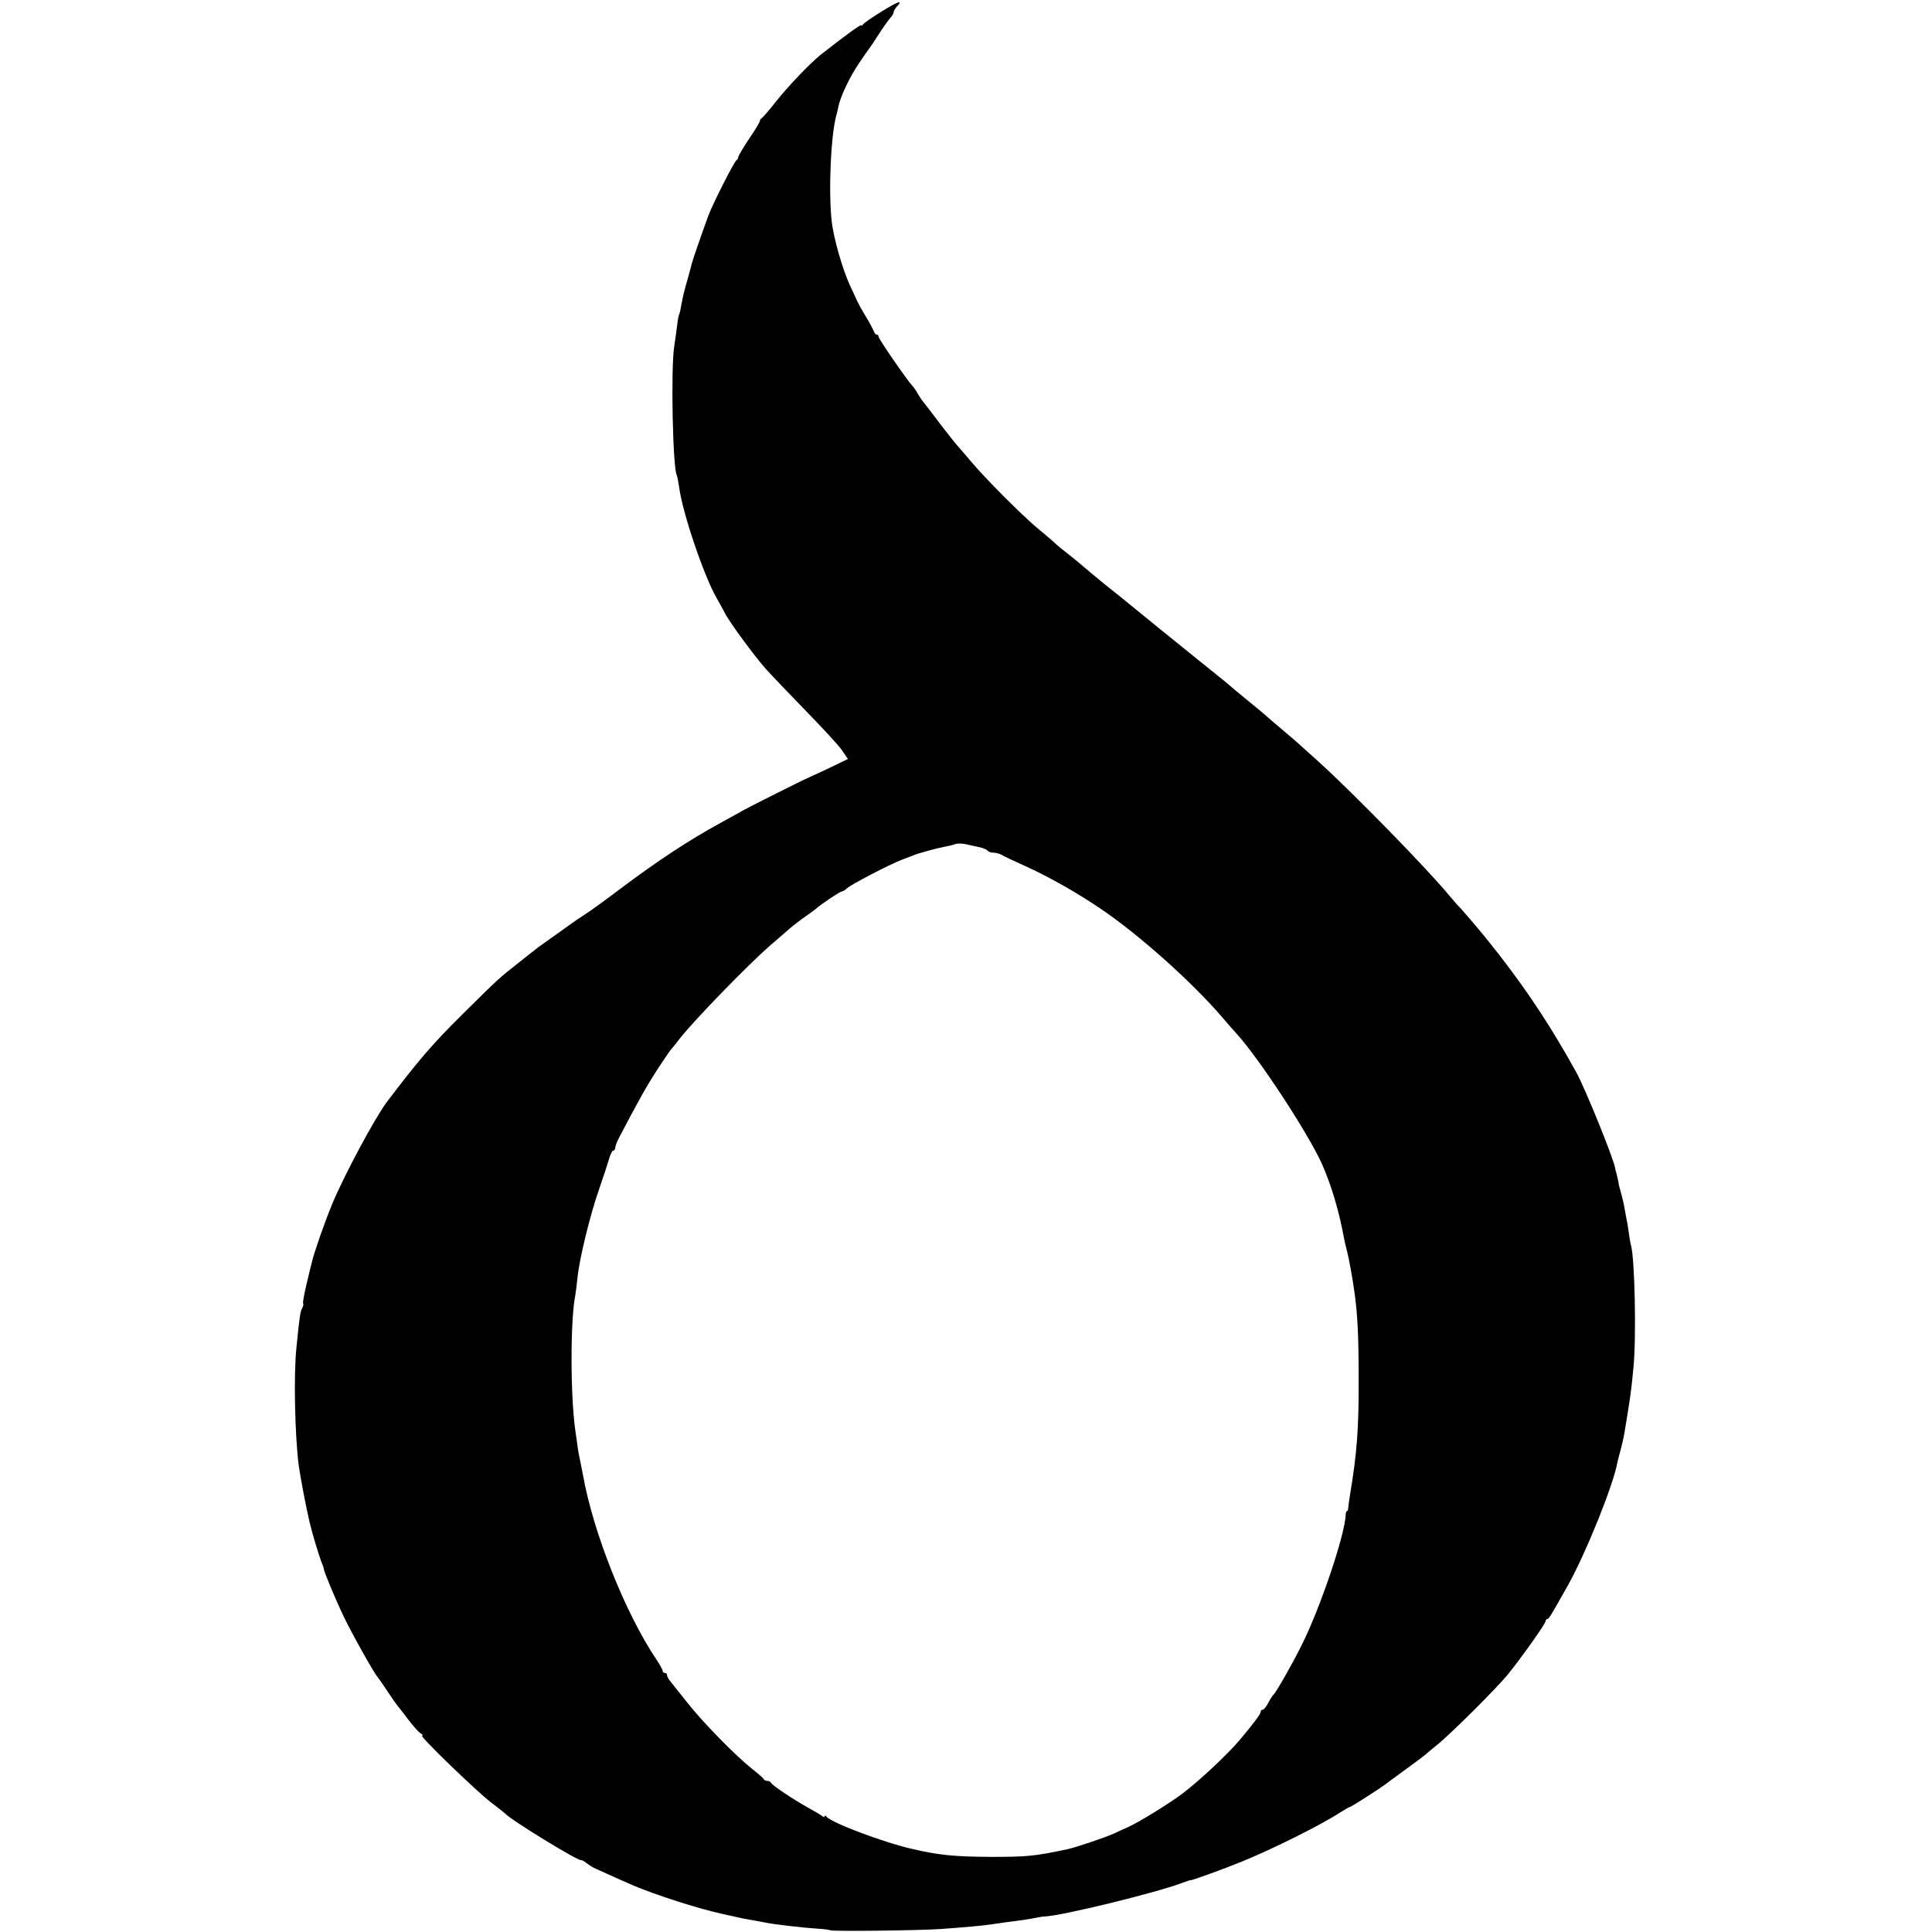
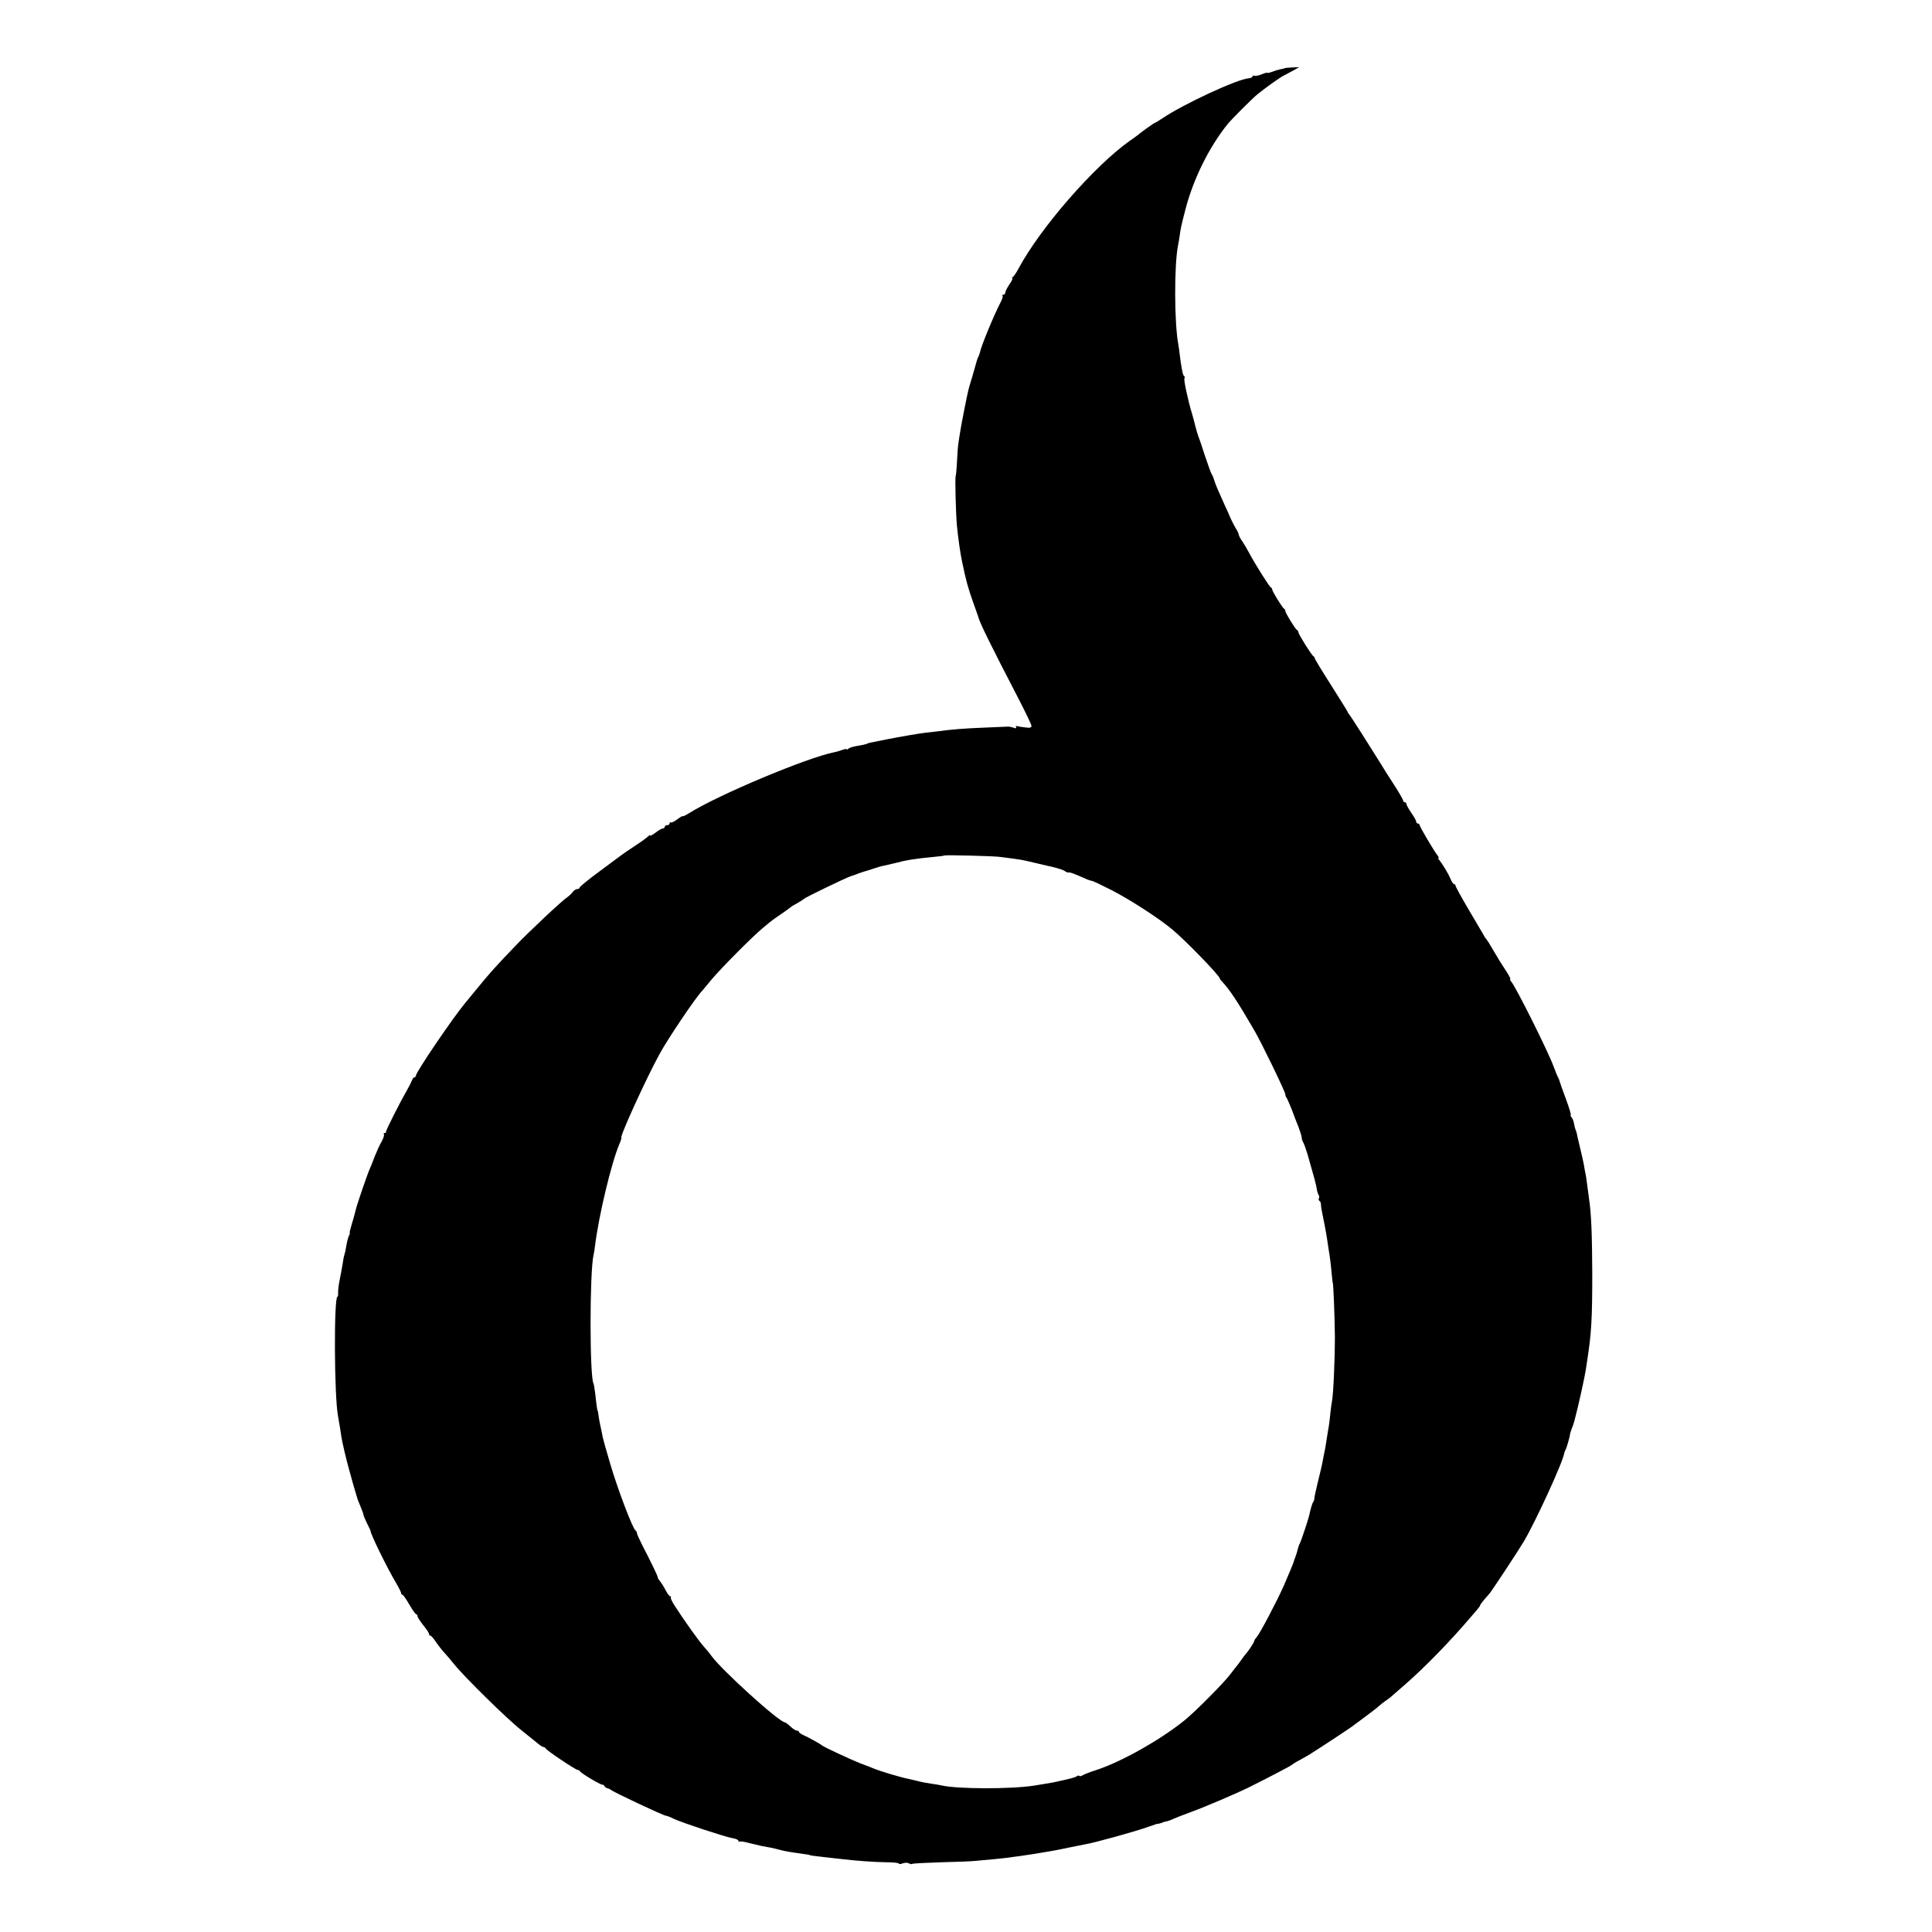
- <svg xmlns="http://www.w3.org/2000/svg" version="1" width="1193.333" height="1193.333" viewBox="0 0 895 895">
-   <path d="M408 5.6c-4.1 2.5-7.8 5.1-8.2 5.7-.4.7-.8.8-.8.4 0-.7-8.2 5.3-19 13.8-4.9 4-14.7 14.2-20.5 21.5-3.2 4.1-6.3 7.6-6.7 7.8-.4.2-.8.8-.8 1.3 0 .4-2.2 4.2-5 8.2-2.7 4.1-5 7.9-5 8.5 0 .5-.4 1.2-.8 1.4-1 .4-11.2 20.6-13.1 25.8-3.8 10.5-7.3 20.7-7.6 22-.2.8-1 4-1.9 7.1-1.6 5.5-2.1 7.4-3.2 13.3-.2 1.6-.7 3.2-.9 3.6-.2.3-.6 2.7-.9 5.3-.3 2.6-.9 6.8-1.3 9.4-1.6 10.7-.6 56.3 1.2 59.4.2.3.7 2.8 1.1 5.5 1.5 11.8 11.5 41.2 17.3 51.3 1.4 2.5 3.2 5.7 3.9 7.1 2.1 4.2 13.4 19.5 18.8 25.7 2.9 3.2 11.4 12.1 18.9 19.8 7.5 7.7 15 15.8 16.5 18l2.8 4.1-9.1 4.4c-5.1 2.4-9.4 4.4-9.7 4.5-.6.1-26.9 13.3-29 14.5-.8.5-5.8 3.2-11 6.1-14.9 8.1-29.4 17.7-47 30.9-6.3 4.8-13.5 10-16 11.6-2.5 1.6-4.9 3.2-5.5 3.7-.5.4-4.1 2.9-8 5.7-3.8 2.7-7.5 5.3-8 5.7-.6.4-4.4 3.5-8.5 6.7-10.3 8.1-9.6 7.5-27.5 25.2-13.4 13.3-19.8 20.8-34.3 39.9-5.6 7.5-20.1 34.5-25.4 47.5-3.3 7.9-8.3 22.2-9.3 26.6-.3 1-1.4 5.7-2.5 10.3-1.1 4.6-1.8 8.6-1.6 8.9.3.2.1 1.2-.4 2.2-.9 1.6-1.2 3.5-2.7 18.5-1.3 12.7-.7 40.6 1.1 54.5.8 5.6 3.5 19.9 5.1 26.5 1.1 4.8 4.3 15.2 5.3 17.8.7 1.6 1.2 3.1 1.2 3.5 0 1.1 5.4 14.1 9.3 22.2 3.7 7.8 14.2 26.5 15.7 28 .3.3 2.3 3.2 4.5 6.5s4.2 6.2 4.5 6.5c.3.3 2.5 3.1 4.9 6.3 2.4 3.2 5.1 6.2 6 6.7.9.5 1.2 1 .6 1-1.5 0 25.2 25.8 32 31 3.3 2.5 6.2 4.8 6.5 5.1 2.3 2.8 33.7 22 35.1 21.6.4-.1 1.5.5 2.5 1.3 1.1.9 3 2.1 4.4 2.7 8.8 4 14.9 6.7 17.5 7.8 10.5 4.4 29.3 10.5 41 13.1 4.4.9 8.5 1.9 9 2 .6.1 2.7.5 4.9.9 2.1.4 4.8.9 6 1.1 3.6.8 17.1 2.4 24.8 2.9 2.5.1 5 .5 5.5.7 1.1.6 41.7.1 51.3-.6 9.9-.7 19.9-1.6 23-2.1 3.3-.5 9.6-1.4 14.5-2 2.2-.3 5.1-.8 6.5-1.1 1.4-.3 3.2-.6 4-.6 7.4-.2 51.4-10.9 63.5-15.5 2.2-.8 4-1.4 4-1.3 0 .4 15.4-5.2 24-8.7 14.2-5.8 36.3-16.8 45.2-22.6 2.4-1.5 4.5-2.7 4.8-2.7.5 0 13.6-8.4 16-10.2.6-.5 4.8-3.6 9.5-7s8.7-6.4 9-6.7c.3-.3 2.8-2.4 5.5-4.6 6.2-4.9 27.7-26.3 33-32.8 6.1-7.5 17.5-23.5 17.5-24.7 0-.5.3-1 .8-1 .7 0 1.5-1.3 9.5-15.5 8.4-15.1 21.1-46.5 23-57.2.2-1 .9-3.6 1.5-5.8.6-2.2 1.3-5.4 1.6-7 2.8-16.9 3.2-19.3 4.3-31 1.4-14.2.6-51.3-1.2-56.8-.2-.7-.6-3-.9-5.2-.3-2.2-.7-5-1-6.1-.2-1.2-.7-3.7-1-5.5-.3-1.9-1-4.9-1.5-6.7-.5-1.8-1-3.6-1.1-4-.1-1.1-1.1-5.6-1.5-6.7-.1-.6-.3-1.2-.3-1.5-1.1-5.3-13.8-36.6-18-44.3-12.8-23.2-25.9-42.5-41.9-62.2-3.7-4.6-11.8-14-12.4-14.5-.4-.3-2.3-2.5-4.4-5-10.3-12.5-44.3-47.3-60.5-62-10.1-9.1-9.1-8.3-17-15-3.6-3-6.7-5.7-7-6-.3-.3-4.3-3.7-9-7.5s-8.7-7.2-9-7.5c-.3-.3-2.7-2.3-5.5-4.5-2.7-2.2-5.5-4.4-6.2-5-.7-.5-1.8-1.5-2.5-2-3.9-3.1-33.5-27.1-34.5-28-.6-.5-2.4-2-4-3.2-1.5-1.2-3.8-3-5-4-1.2-1-4.1-3.4-6.4-5.3-2.3-1.9-4.9-4.2-5.9-5-1-.8-3.2-2.6-5-4-1.7-1.3-4.2-3.3-5.4-4.5-1.2-1.1-4.9-4.3-8.2-7-7.9-6.7-23.6-22.5-30.4-30.5-3-3.6-5.7-6.7-6-7-.8-.8-5.2-6.3-8-10-3.8-5.1-7.9-10.4-8.9-11.6-.4-.5-1.3-2-2-3.1-.6-1.2-1.7-2.7-2.4-3.5-2.3-2.4-15.7-21.8-15.7-22.8 0-.6-.4-1-.9-1s-1.1-.8-1.4-1.8c-.4-.9-2-4-3.7-6.7-1.7-2.8-3.4-5.9-3.9-7-.5-1.1-2-4.5-3.5-7.6-3.4-7.5-7.4-21.5-8.3-29.2-1.6-14.3-.4-41 2.3-49.9.3-.9.6-2.5.8-3.5.9-4.5 5.1-13.4 9.4-19.8 2.6-3.9 4.9-7.2 5.2-7.5.3-.3 2.1-3 4-6s4.3-6.4 5.2-7.4c1-1.1 1.8-2.4 1.8-3 0-.5.7-1.8 1.7-2.8 2.7-3 .1-2.1-7.7 2.8zm46.3 387c1.5.4 3 1.1 3.3 1.5.3.5 1.4.9 2.5.9 1 0 2.7.4 3.7.9.9.6 6.4 3.2 12.2 5.8 10.5 4.8 23.5 12.2 33.9 19.3 17.8 12 42.2 33.9 56 49.9 2.5 3 5.7 6.6 7 8 10.4 11.5 32.8 45.6 39.4 60.1 4.4 9.8 8 22 10.3 34.5.3 1.6.9 4.3 1.4 6 .8 3 2.6 12.7 3.5 19.5 1.4 9.8 1.9 20.4 1.9 39 .1 24-.8 35.2-4 54.5-.4 2.2-.7 4.8-.8 5.7 0 1-.3 1.8-.6 1.8s-.6.8-.6 1.7c-.4 9.6-11.9 43.5-20.5 60.6-4.4 8.9-11.9 21.9-12.9 22.7-.4.3-1.5 2-2.4 3.7-.9 1.8-2.1 3.3-2.6 3.3-.6 0-1 .5-1 1.1 0 .9-3.2 5.2-9.5 12.7-5.7 6.8-18.5 18.8-26.5 24.9-6.5 4.9-20 13.2-25.2 15.6-2.1.9-5.3 2.4-7 3.2-3.8 1.7-17.7 6.4-21.1 7.1-15.4 3.3-19.1 3.6-35.7 3.6-16.9-.1-24.2-.8-36.5-3.7-13.6-3.1-37.8-12.3-39.7-15-.4-.5-.8-.6-.8-.1s-.6.4-1.2-.2c-.7-.5-3.5-2.2-6.3-3.7-7-3.9-16.9-10.5-17.3-11.6-.2-.5-1-.9-1.7-.9s-1.5-.3-1.7-.8c-.1-.4-2.5-2.5-5.3-4.7-7.8-6.2-22.5-21.2-29.9-30.5-3.7-4.7-7.4-9.3-8.2-10.3-.8-.9-1.4-2.2-1.4-2.7 0-.6-.4-1-1-1-.5 0-1-.4-1-.9 0-.6-1.3-2.9-2.9-5.3-14.4-21.4-29.2-58.6-34-85.3-.6-3.3-1.4-7.1-1.7-8.5-.5-2.3-.7-4-1.9-12.5-2.3-16.3-2.3-51.1 0-62.4.2-1.3.7-4.9 1-8 .8-8.6 5.9-29.5 10-41.1 2-5.8 4.1-12.2 4.7-14.3.6-2 1.4-3.7 1.9-3.7s.9-.6.9-1.3c0-.7.8-2.8 1.8-4.7 9.3-17.8 12.9-24.1 17.8-31.7 3.2-4.8 6-9 6.4-9.3.3-.3 2.1-2.5 4-5 6.6-8.4 31.8-34.4 42-43.2 3-2.6 7.1-6.1 9-7.8 1.9-1.6 5.3-4.2 7.5-5.7 2.2-1.6 4.2-3 4.5-3.3 1.4-1.5 11.1-8 11.9-8 .5 0 1.6-.7 2.5-1.5 1.5-1.6 19.8-11.1 25.1-13.1 1.7-.7 3.9-1.5 5-1.9 2.4-1 1.9-.8 7.5-2.4 2.5-.7 5.8-1.5 7.4-1.8 1.6-.3 3.8-.8 4.9-1.2 1.2-.5 3.7-.4 5.7.1 1.9.4 4.7 1.1 6.3 1.4z" />
+ <svg xmlns="http://www.w3.org/2000/svg" version="1.0" width="1180pt" height="1180pt" viewBox="0 0 1180 1180" preserveAspectRatio="xMidYMid meet">
+   <g transform="translate(0,1180) scale(0.1,-0.1)" fill="#000000" stroke="none">
+     <path d="M7847 11384 c-1 -2 -14 -5 -27 -7 -14 -3 -37 -10 -52 -16 -16 -6 -28 -8 -28 -6 0 3 -15 -1 -32 -8 -18 -8 -39 -12 -45 -10 -7 3 -13 1 -13 -4 0 -5 -11 -10 -23 -11 -70 -5 -397 -157 -525 -243 -24 -16 -45 -29 -48 -29 -4 0 -71 -47 -109 -78 -5 -4 -24 -18 -42 -30 -217 -153 -548 -532 -682 -782 -13 -25 -29 -48 -35 -52 -6 -4 -7 -8 -3 -8 4 0 -4 -17 -18 -37 -14 -21 -25 -43 -25 -50 0 -7 -5 -13 -12 -13 -6 0 -8 -3 -5 -6 4 -4 -2 -23 -13 -43 -35 -66 -117 -262 -125 -304 -2 -9 -7 -22 -10 -27 -3 -5 -8 -18 -10 -27 -3 -10 -14 -49 -25 -88 -12 -38 -23 -77 -25 -85 -7 -26 -46 -223 -51 -260 -3 -19 -8 -48 -10 -65 -3 -16 -7 -67 -9 -113 -2 -45 -6 -85 -8 -90 -5 -8 1 -225 7 -297 7 -74 21 -176 33 -230 22 -107 36 -158 67 -245 15 -41 28 -79 30 -85 9 -38 77 -175 244 -497 45 -87 82 -164 82 -172 0 -10 -10 -13 -37 -9 -21 2 -44 6 -51 8 -8 3 -10 0 -6 -6 4 -8 -1 -9 -17 -3 -13 4 -28 7 -34 6 -5 0 -69 -3 -142 -6 -126 -5 -201 -11 -288 -23 -22 -3 -53 -6 -70 -8 -27 -2 -170 -27 -235 -40 -14 -3 -36 -7 -50 -10 -58 -11 -70 -14 -78 -19 -4 -2 -28 -7 -52 -11 -25 -4 -51 -11 -57 -17 -7 -6 -13 -8 -13 -4 0 3 -11 1 -25 -4 -14 -5 -36 -12 -48 -14 -165 -32 -709 -260 -889 -373 -21 -13 -38 -21 -38 -18 0 3 -15 -5 -33 -19 -19 -14 -37 -23 -40 -19 -4 3 -7 1 -7 -5 0 -7 -7 -12 -15 -12 -8 0 -15 -4 -15 -10 0 -5 -5 -10 -12 -10 -6 0 -26 -11 -45 -26 -18 -14 -33 -21 -33 -17 0 4 -4 3 -8 -2 -4 -6 -41 -33 -82 -60 -41 -27 -79 -53 -85 -58 -5 -4 -65 -48 -132 -98 -68 -50 -123 -95 -123 -100 0 -5 -6 -9 -14 -9 -8 0 -21 -8 -28 -18 -7 -10 -23 -25 -36 -34 -33 -22 -233 -210 -312 -293 -122 -127 -160 -169 -238 -265 -30 -36 -61 -74 -70 -85 -81 -98 -302 -424 -302 -445 0 -5 -4 -10 -9 -10 -5 0 -11 -8 -14 -17 -4 -10 -18 -38 -32 -63 -45 -78 -129 -245 -127 -252 1 -5 -3 -8 -9 -8 -5 0 -8 -4 -4 -9 3 -5 -4 -24 -14 -43 -11 -18 -29 -58 -41 -88 -11 -30 -27 -68 -34 -85 -12 -26 -76 -212 -82 -240 -10 -38 -14 -55 -27 -97 -8 -27 -13 -48 -11 -48 3 0 0 -8 -5 -18 -5 -10 -12 -38 -16 -62 -4 -25 -9 -48 -11 -52 -2 -4 -7 -26 -10 -50 -4 -24 -12 -70 -19 -103 -7 -33 -11 -70 -10 -82 1 -13 -1 -23 -4 -23 -22 0 -20 -600 3 -726 6 -31 20 -118 21 -129 4 -28 29 -138 47 -200 10 -38 21 -74 22 -80 1 -5 9 -30 16 -55 8 -25 14 -47 15 -50 1 -3 9 -22 18 -44 9 -21 17 -43 17 -48 0 -5 10 -28 21 -51 12 -23 22 -44 22 -47 -1 -17 101 -226 156 -318 17 -29 31 -57 31 -62 0 -6 3 -10 8 -10 4 0 23 -27 42 -60 19 -33 38 -60 43 -60 4 0 7 -5 7 -11 0 -7 16 -31 35 -55 19 -23 35 -47 35 -53 0 -6 4 -11 9 -11 4 0 20 -17 33 -38 14 -20 36 -49 49 -63 13 -14 42 -47 64 -75 62 -77 322 -333 410 -402 44 -35 90 -73 103 -83 12 -10 26 -19 31 -19 5 0 11 -4 13 -8 4 -12 184 -132 196 -132 6 0 12 -4 14 -8 4 -11 123 -82 136 -82 6 0 12 -4 14 -9 2 -5 10 -11 18 -13 8 -2 17 -6 20 -9 11 -12 323 -159 338 -159 5 0 26 -8 48 -19 51 -24 312 -110 358 -118 20 -3 36 -10 36 -16 0 -6 3 -8 6 -5 3 3 29 0 57 -8 29 -7 64 -15 80 -19 15 -3 39 -7 55 -10 15 -3 43 -10 62 -15 30 -8 69 -14 155 -26 11 -1 20 -3 20 -4 0 -1 11 -3 25 -5 30 -4 120 -14 175 -20 83 -10 193 -18 267 -19 43 0 78 -4 78 -8 0 -4 11 -4 23 1 13 5 30 5 37 1 8 -5 18 -7 22 -4 4 3 85 7 180 10 95 2 191 6 213 9 22 2 66 6 97 9 31 3 74 7 95 10 21 3 54 8 73 10 40 6 104 15 140 22 14 2 41 7 60 10 19 3 67 13 105 21 39 8 79 16 90 18 53 8 311 79 393 109 23 8 44 15 47 16 3 0 7 1 10 1 3 1 10 3 15 4 6 1 11 3 13 5 1 1 9 3 18 5 9 1 32 9 50 18 19 8 68 27 109 42 80 29 280 115 343 146 155 78 262 134 267 140 3 3 25 17 50 30 25 14 59 33 75 44 59 37 230 150 240 158 6 4 42 31 81 60 39 29 78 59 86 67 9 8 26 22 38 30 12 8 28 20 34 25 6 6 45 39 86 75 122 106 281 270 400 410 12 14 31 36 43 50 12 14 19 25 17 25 -4 0 28 40 55 69 14 15 174 258 212 321 73 124 239 485 247 540 1 5 4 15 8 20 6 10 28 86 27 95 0 3 5 19 11 35 7 17 14 38 16 48 2 9 6 25 9 35 13 46 54 233 60 272 2 14 6 41 9 60 26 168 31 253 31 535 -1 235 -6 367 -20 455 -1 8 -5 42 -10 75 -4 33 -9 69 -12 80 -2 11 -7 34 -9 50 -3 17 -12 57 -20 90 -8 33 -17 71 -20 85 -2 14 -7 32 -11 40 -3 8 -8 26 -10 40 -2 13 -9 30 -15 37 -6 7 -8 13 -4 13 3 0 -10 44 -30 98 -20 53 -37 102 -38 107 -1 6 -5 15 -8 21 -4 6 -17 37 -29 70 -34 93 -228 481 -259 519 -7 8 -9 15 -6 15 4 0 -6 19 -21 43 -34 52 -44 67 -85 137 -17 30 -34 57 -37 60 -3 3 -13 16 -20 30 -8 14 -50 85 -93 158 -43 73 -78 137 -78 142 0 6 -4 10 -9 10 -5 0 -15 15 -22 33 -13 31 -48 89 -69 115 -6 6 -8 12 -4 12 3 0 1 6 -5 14 -19 22 -111 178 -111 188 0 4 -4 8 -10 8 -5 0 -10 5 -10 11 0 6 -13 30 -30 54 -16 24 -30 48 -30 54 0 6 -4 11 -10 11 -5 0 -10 5 -10 10 0 6 -26 51 -57 99 -32 49 -70 109 -84 133 -57 92 -179 284 -189 295 -5 7 -10 14 -10 17 0 2 -45 74 -100 161 -55 86 -100 160 -100 165 0 4 -4 10 -8 12 -10 4 -92 135 -92 147 0 5 -4 11 -8 13 -10 4 -72 105 -72 117 0 5 -3 11 -7 13 -10 4 -73 107 -73 118 0 5 -3 10 -8 12 -9 4 -96 142 -131 208 -13 25 -33 58 -43 73 -11 15 -21 34 -22 41 -1 7 -8 24 -17 37 -13 21 -39 74 -44 89 -1 3 -12 28 -25 55 -41 91 -58 130 -65 155 -4 14 -11 30 -15 35 -4 6 -22 55 -40 110 -18 55 -36 109 -41 120 -4 11 -13 40 -19 65 -6 25 -15 59 -20 75 -25 82 -51 205 -46 214 4 5 2 12 -3 15 -7 5 -17 57 -27 141 -1 11 -4 34 -7 50 -25 129 -26 486 -2 606 3 13 7 40 10 59 6 45 9 59 35 160 48 186 144 380 257 521 24 30 153 159 184 184 50 40 135 101 159 113 14 7 41 22 60 32 l35 20 -43 -2 c-23 -1 -44 -3 -45 -4z m-1737 -4818 c19 -2 58 -8 85 -11 28 -4 59 -9 70 -12 11 -3 38 -9 60 -14 59 -14 89 -21 100 -23 50 -13 72 -20 81 -28 7 -5 16 -8 20 -7 10 2 24 -3 91 -32 23 -11 46 -19 52 -19 5 0 60 -26 123 -58 115 -60 287 -171 368 -239 83 -69 290 -283 290 -299 0 -3 6 -11 13 -18 48 -51 93 -119 199 -301 44 -76 188 -373 188 -388 0 -7 4 -17 8 -22 4 -6 18 -37 31 -70 12 -33 31 -82 42 -109 10 -27 19 -55 19 -62 0 -8 4 -22 10 -32 5 -9 17 -42 26 -72 40 -139 53 -187 56 -210 2 -14 7 -31 11 -37 5 -7 6 -17 2 -22 -3 -5 -1 -12 4 -16 5 -3 10 -13 9 -23 0 -9 3 -28 6 -42 7 -31 27 -136 32 -172 2 -16 6 -43 9 -60 7 -39 13 -86 19 -153 3 -27 5 -50 6 -50 4 0 12 -213 13 -330 0 -141 -9 -350 -18 -395 -3 -14 -7 -47 -10 -75 -2 -27 -7 -61 -9 -75 -4 -22 -7 -40 -21 -130 -3 -14 -7 -36 -10 -50 -3 -14 -7 -37 -10 -52 -3 -15 -15 -65 -26 -110 -11 -46 -21 -90 -21 -98 0 -8 -4 -19 -8 -25 -6 -8 -15 -40 -25 -85 -5 -22 -50 -157 -55 -165 -4 -5 -10 -22 -14 -37 -3 -15 -11 -40 -17 -55 -6 -15 -10 -29 -10 -30 0 -2 -29 -70 -58 -138 -45 -101 -146 -292 -167 -316 -8 -8 -14 -19 -14 -23 0 -7 -39 -66 -50 -76 -3 -3 -17 -21 -30 -40 -13 -19 -27 -37 -30 -40 -3 -3 -18 -23 -35 -45 -37 -50 -213 -228 -280 -282 -147 -119 -386 -254 -540 -304 -38 -12 -76 -27 -83 -32 -7 -5 -15 -7 -19 -4 -3 4 -11 3 -17 -2 -9 -7 -39 -15 -141 -37 -14 -3 -84 -14 -120 -20 -141 -22 -469 -21 -563 1 -13 3 -43 8 -65 11 -23 3 -60 10 -82 16 -22 5 -47 11 -55 13 -48 9 -174 47 -215 64 -11 5 -47 19 -80 31 -63 25 -226 101 -235 110 -7 7 -80 48 -112 62 -16 7 -28 16 -28 20 0 4 -6 8 -13 8 -7 0 -24 11 -39 25 -15 14 -30 25 -33 25 -35 0 -391 323 -451 408 -8 12 -29 37 -45 55 -28 30 -122 162 -181 254 -14 22 -24 44 -21 47 4 3 2 6 -3 6 -5 0 -18 17 -29 38 -10 20 -26 45 -35 56 -8 10 -14 19 -12 20 4 1 -43 98 -94 196 -18 36 -34 70 -34 77 0 6 -4 13 -8 15 -16 6 -113 262 -155 408 -26 87 -46 160 -46 163 0 1 -2 13 -5 27 -11 47 -18 85 -21 110 -2 14 -4 25 -5 25 -2 0 -7 31 -14 99 -4 33 -9 62 -11 66 -24 39 -24 679 0 784 3 12 7 37 9 56 23 185 99 504 149 623 9 20 14 37 12 37 -14 0 148 356 232 510 53 98 225 352 263 390 3 3 27 32 54 65 58 70 251 264 316 318 60 50 58 48 115 87 28 19 52 37 55 40 3 3 21 14 40 24 19 11 37 22 40 26 7 8 246 124 285 138 17 5 39 13 50 18 11 4 25 8 30 10 6 1 30 9 55 17 25 9 56 18 70 20 14 3 43 10 65 15 71 19 119 27 245 39 30 3 56 6 58 8 5 4 304 -3 342 -9z" />
+   </g>
</svg>
